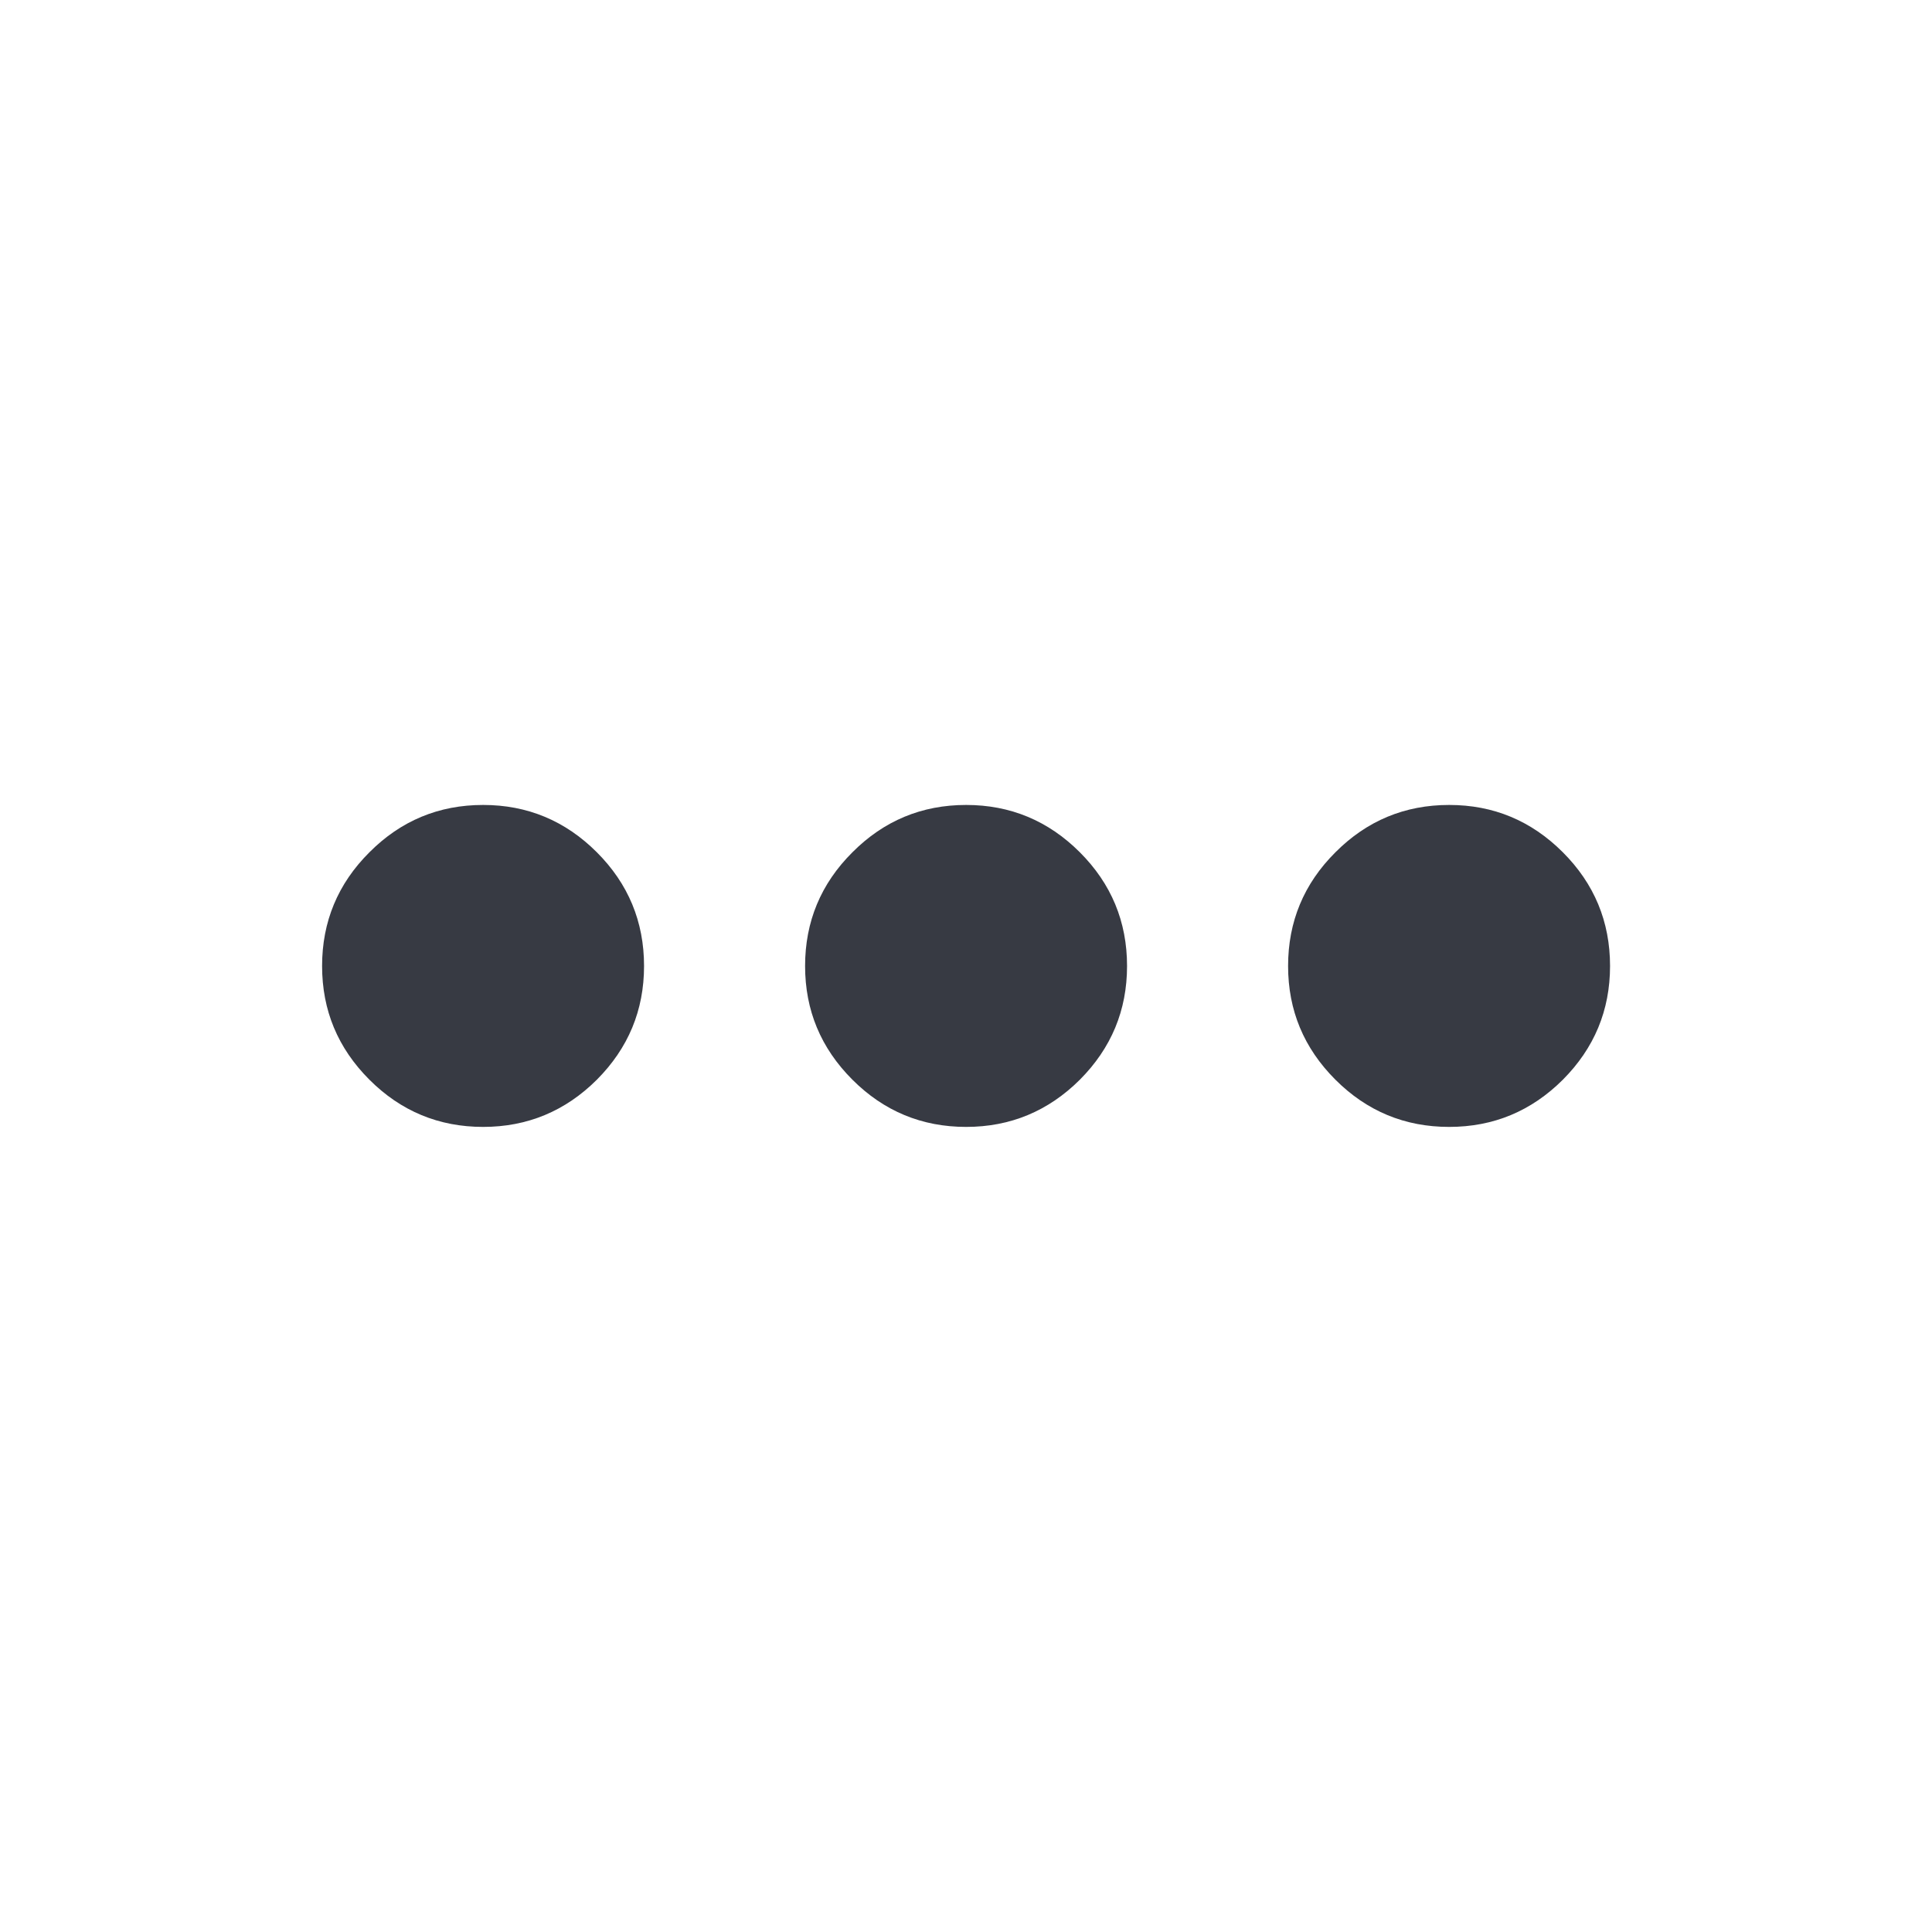
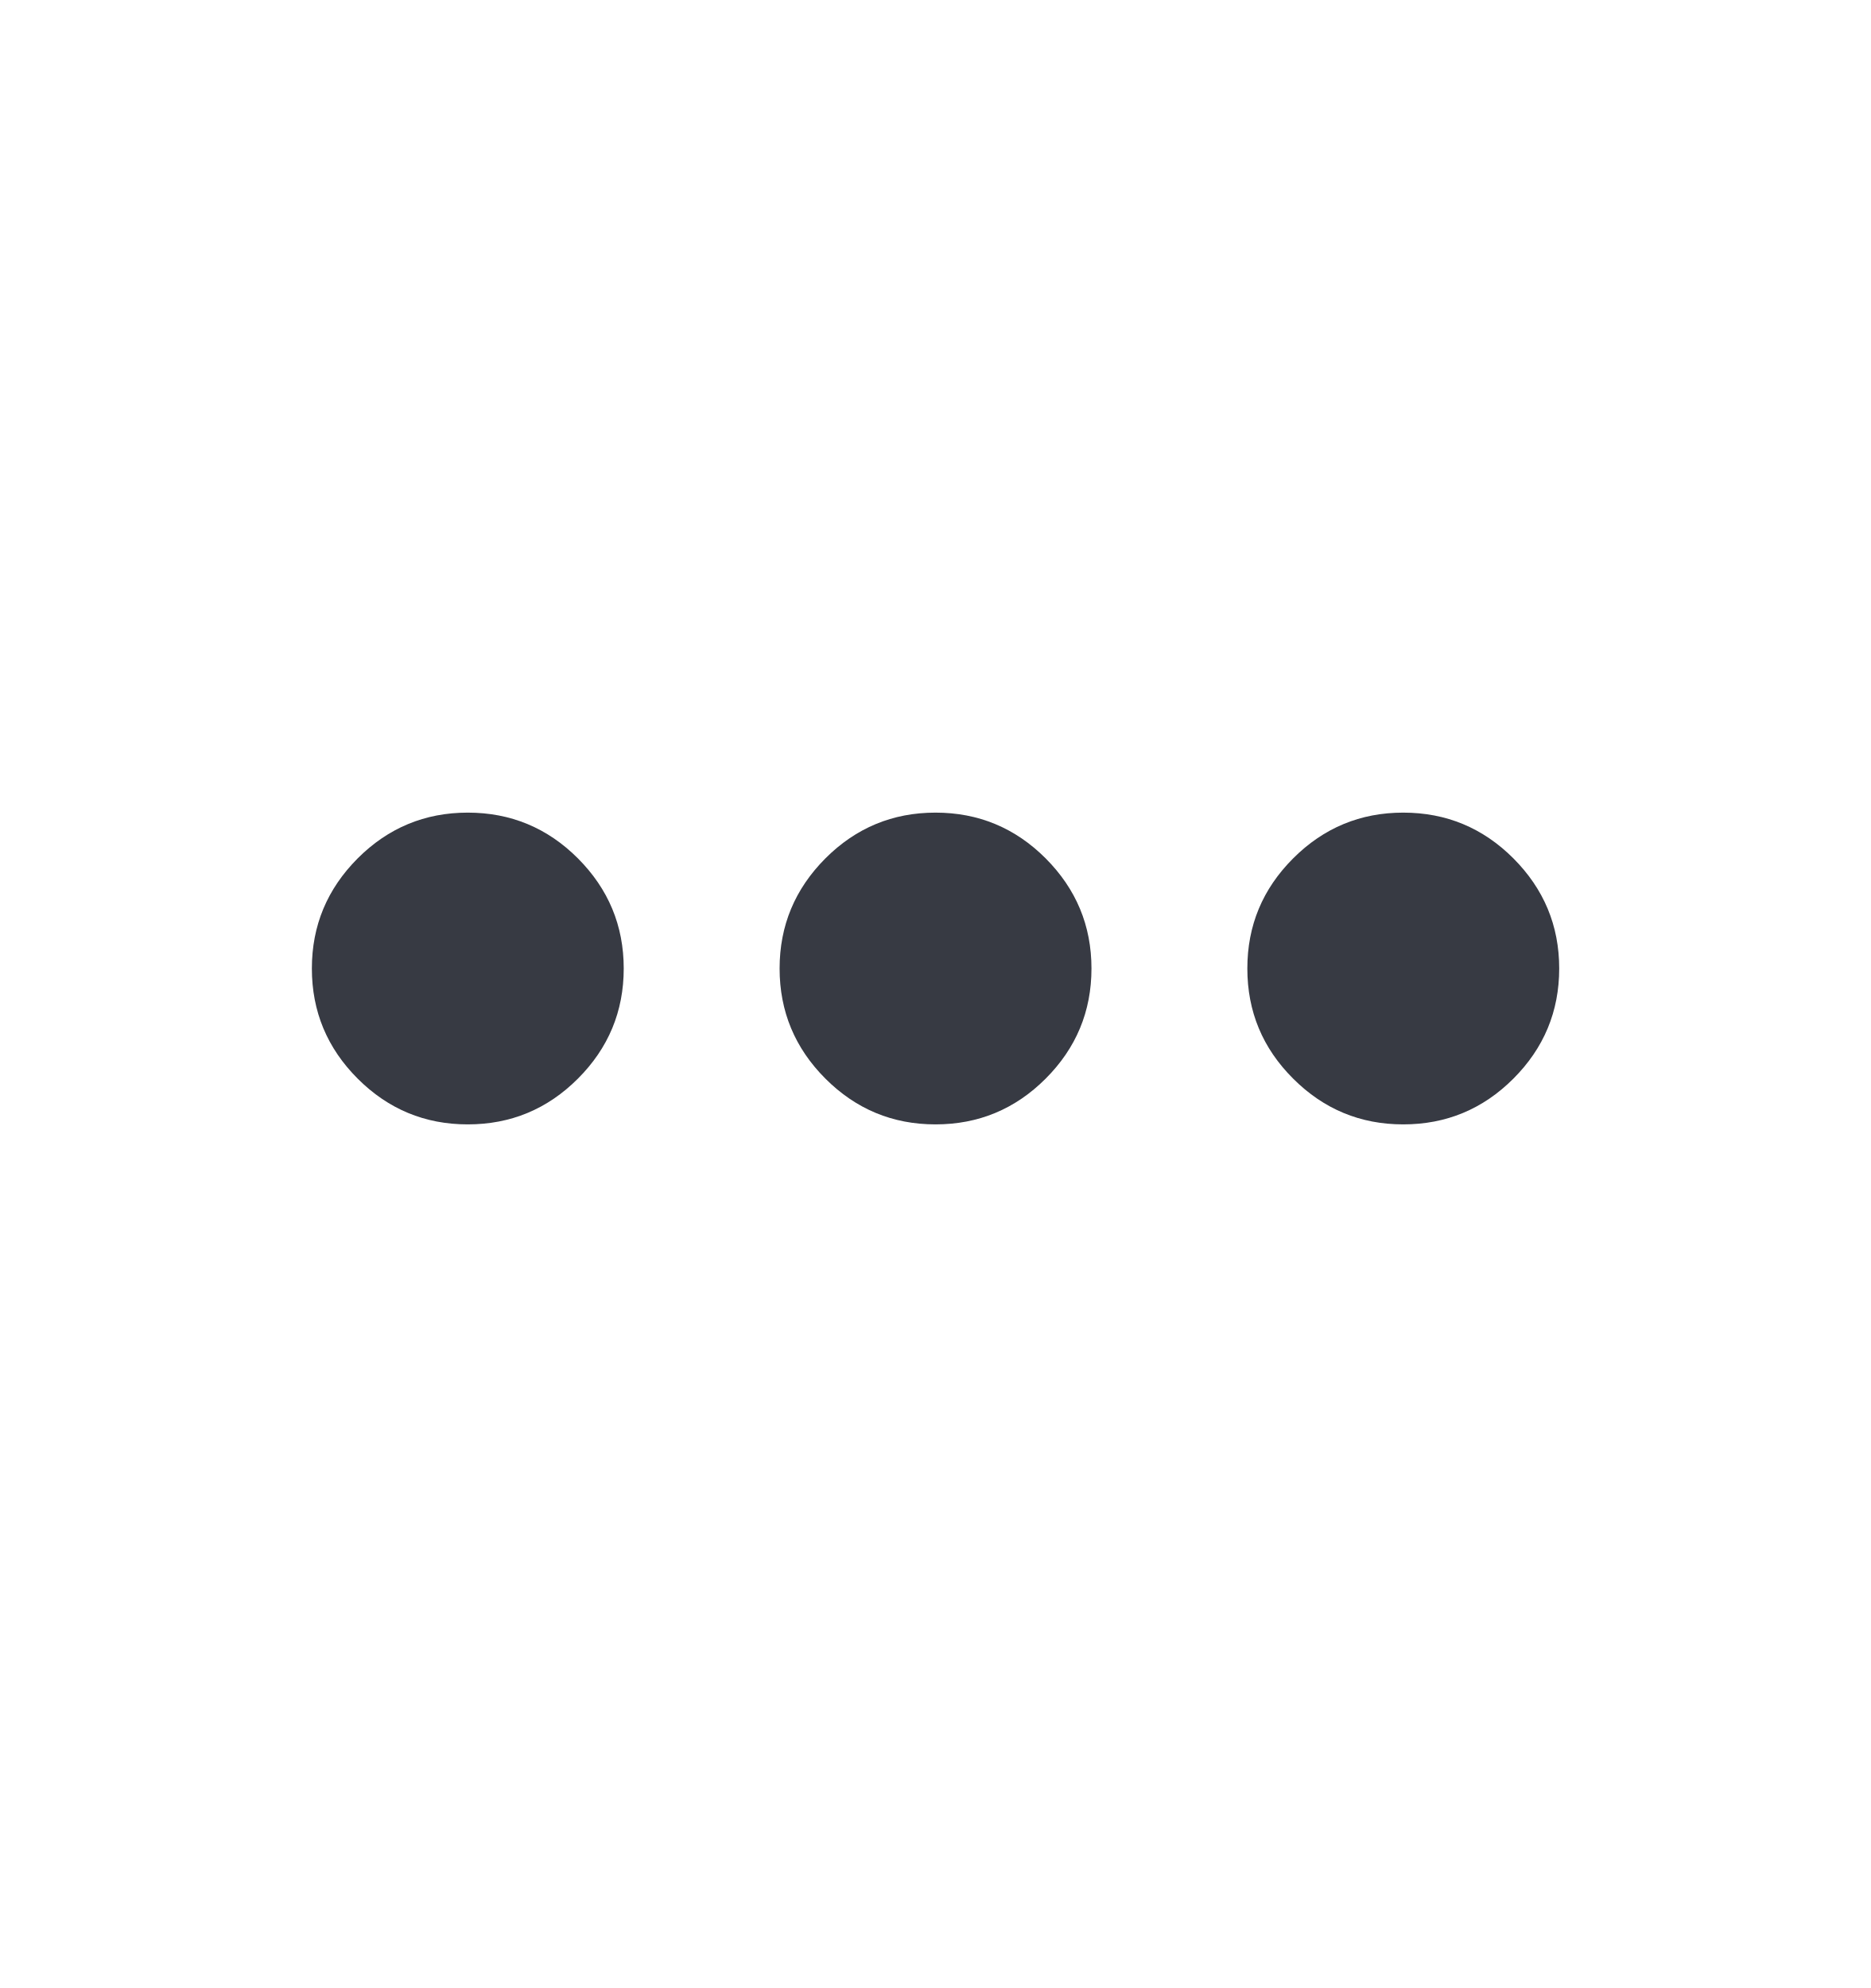
- <svg xmlns="http://www.w3.org/2000/svg" width="14" height="14" viewBox="0 0 14 14" fill="none">
-   <path d="M3.501 8.166C3.18 8.166 2.905 8.052 2.677 7.824C2.448 7.595 2.334 7.321 2.334 7C2.334 6.679 2.448 6.404 2.677 6.176C2.905 5.947 3.18 5.833 3.501 5.833C3.821 5.833 4.096 5.947 4.325 6.176C4.553 6.404 4.667 6.679 4.667 7C4.667 7.321 4.553 7.595 4.325 7.824C4.096 8.052 3.821 8.166 3.501 8.166ZM7.001 8.166C6.68 8.166 6.405 8.052 6.177 7.824C5.948 7.595 5.834 7.321 5.834 7C5.834 6.679 5.948 6.404 6.177 6.176C6.405 5.947 6.68 5.833 7.001 5.833C7.321 5.833 7.596 5.947 7.825 6.176C8.053 6.404 8.167 6.679 8.167 7C8.167 7.321 8.053 7.595 7.825 7.824C7.596 8.052 7.321 8.166 7.001 8.166ZM10.501 8.166C10.18 8.166 9.905 8.052 9.677 7.824C9.448 7.595 9.334 7.321 9.334 7C9.334 6.679 9.448 6.404 9.677 6.176C9.905 5.947 10.18 5.833 10.501 5.833C10.822 5.833 11.096 5.947 11.325 6.176C11.553 6.404 11.667 6.679 11.667 7C11.667 7.321 11.553 7.595 11.325 7.824C11.096 8.052 10.822 8.166 10.501 8.166Z" fill="#373A43" />
+ <svg xmlns="http://www.w3.org/2000/svg" width="16" height="17" viewBox="0 0 16 17" fill="none">
+   <g id="ÑÐ¾ÑÐºÐ¸">
+     <path id="Vector" d="M4 9.615C3.634 9.615 3.32 9.485 3.059 9.224C2.798 8.963 2.667 8.649 2.667 8.282C2.667 7.915 2.798 7.602 3.059 7.34C3.32 7.079 3.634 6.949 4 6.949C4.367 6.949 4.681 7.079 4.942 7.34C5.203 7.602 5.334 7.915 5.334 8.282C5.334 8.649 5.203 8.963 4.942 9.224C4.681 9.485 4.367 9.615 4 9.615ZM8 9.615C7.634 9.615 7.32 9.485 7.059 9.224C6.798 8.963 6.667 8.649 6.667 8.282C6.667 7.915 6.798 7.602 7.059 7.34C7.32 7.079 7.634 6.949 8 6.949C8.367 6.949 8.681 7.079 8.942 7.34C9.203 7.602 9.334 7.915 9.334 8.282C9.334 8.649 9.203 8.963 8.942 9.224C8.681 9.485 8.367 9.615 8 9.615ZM12 9.615C11.634 9.615 11.32 9.485 11.059 9.224C10.797 8.963 10.667 8.649 10.667 8.282C10.667 7.915 10.797 7.602 11.059 7.34C11.32 7.079 11.634 6.949 12 6.949C12.367 6.949 12.681 7.079 12.942 7.34C13.203 7.602 13.334 7.915 13.334 8.282C13.334 8.649 13.203 8.963 12.942 9.224C12.681 9.485 12.367 9.615 12 9.615Z" fill="#373A43" />
+   </g>
</svg>
